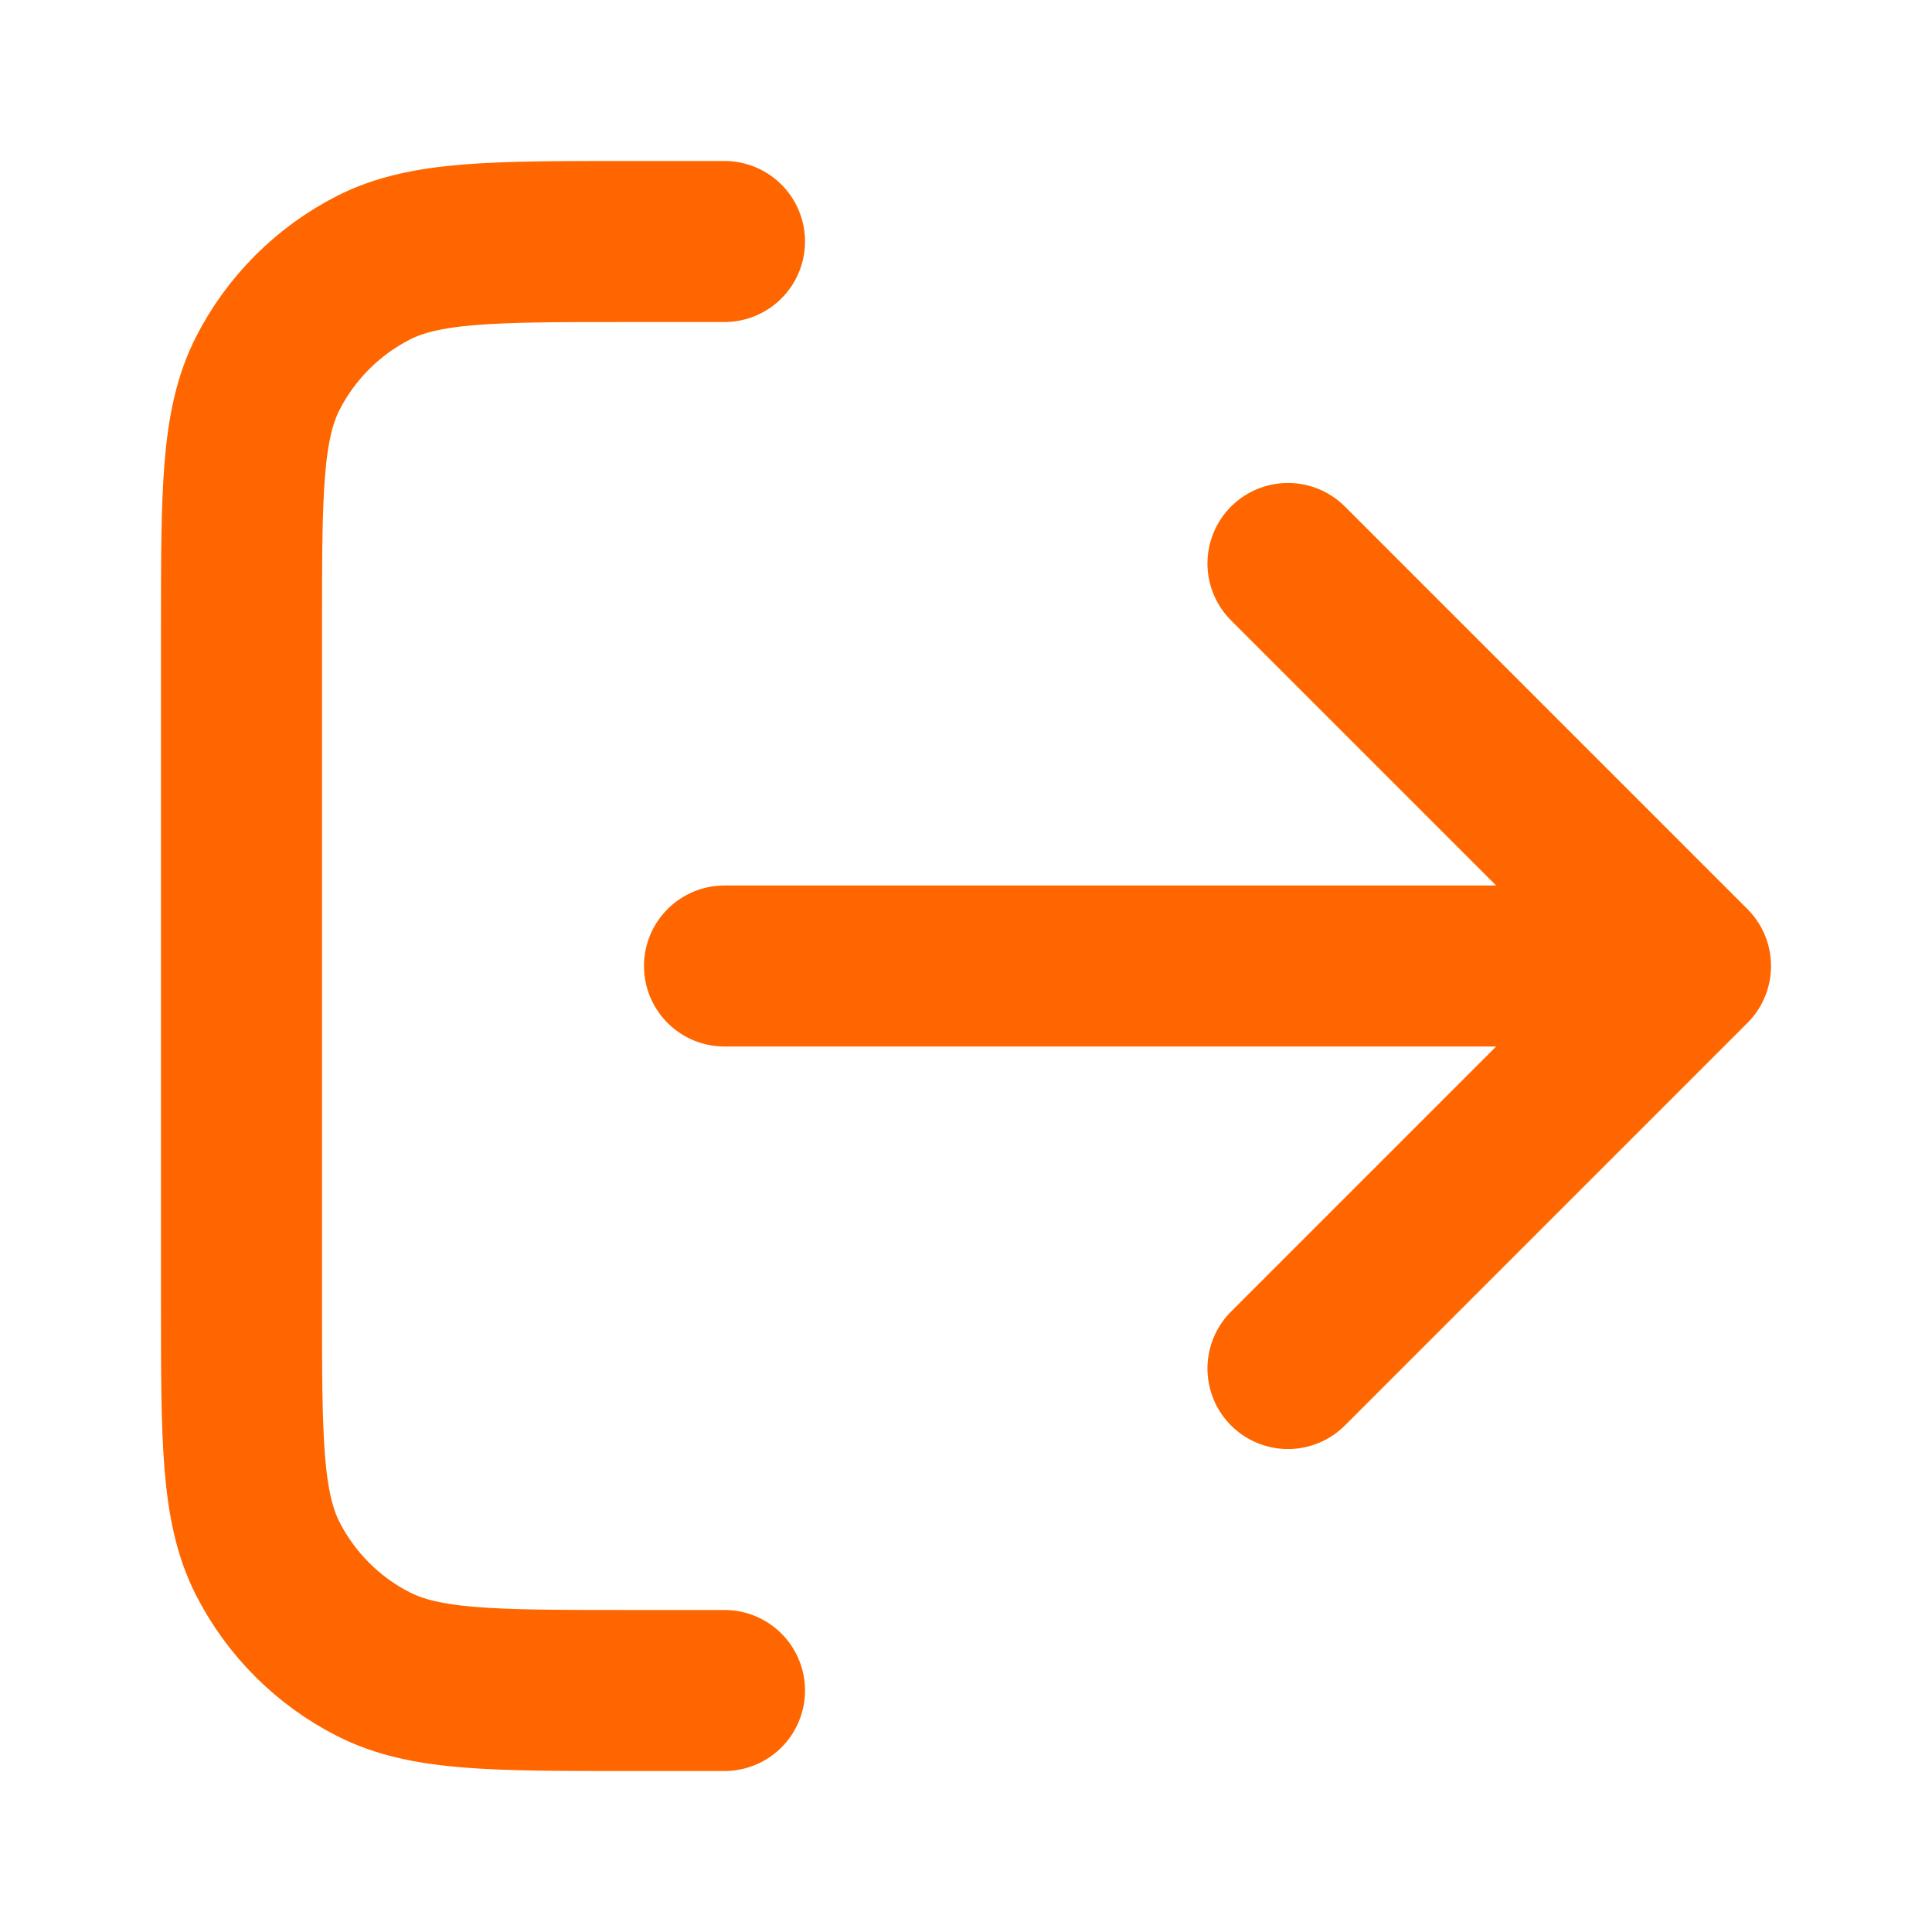
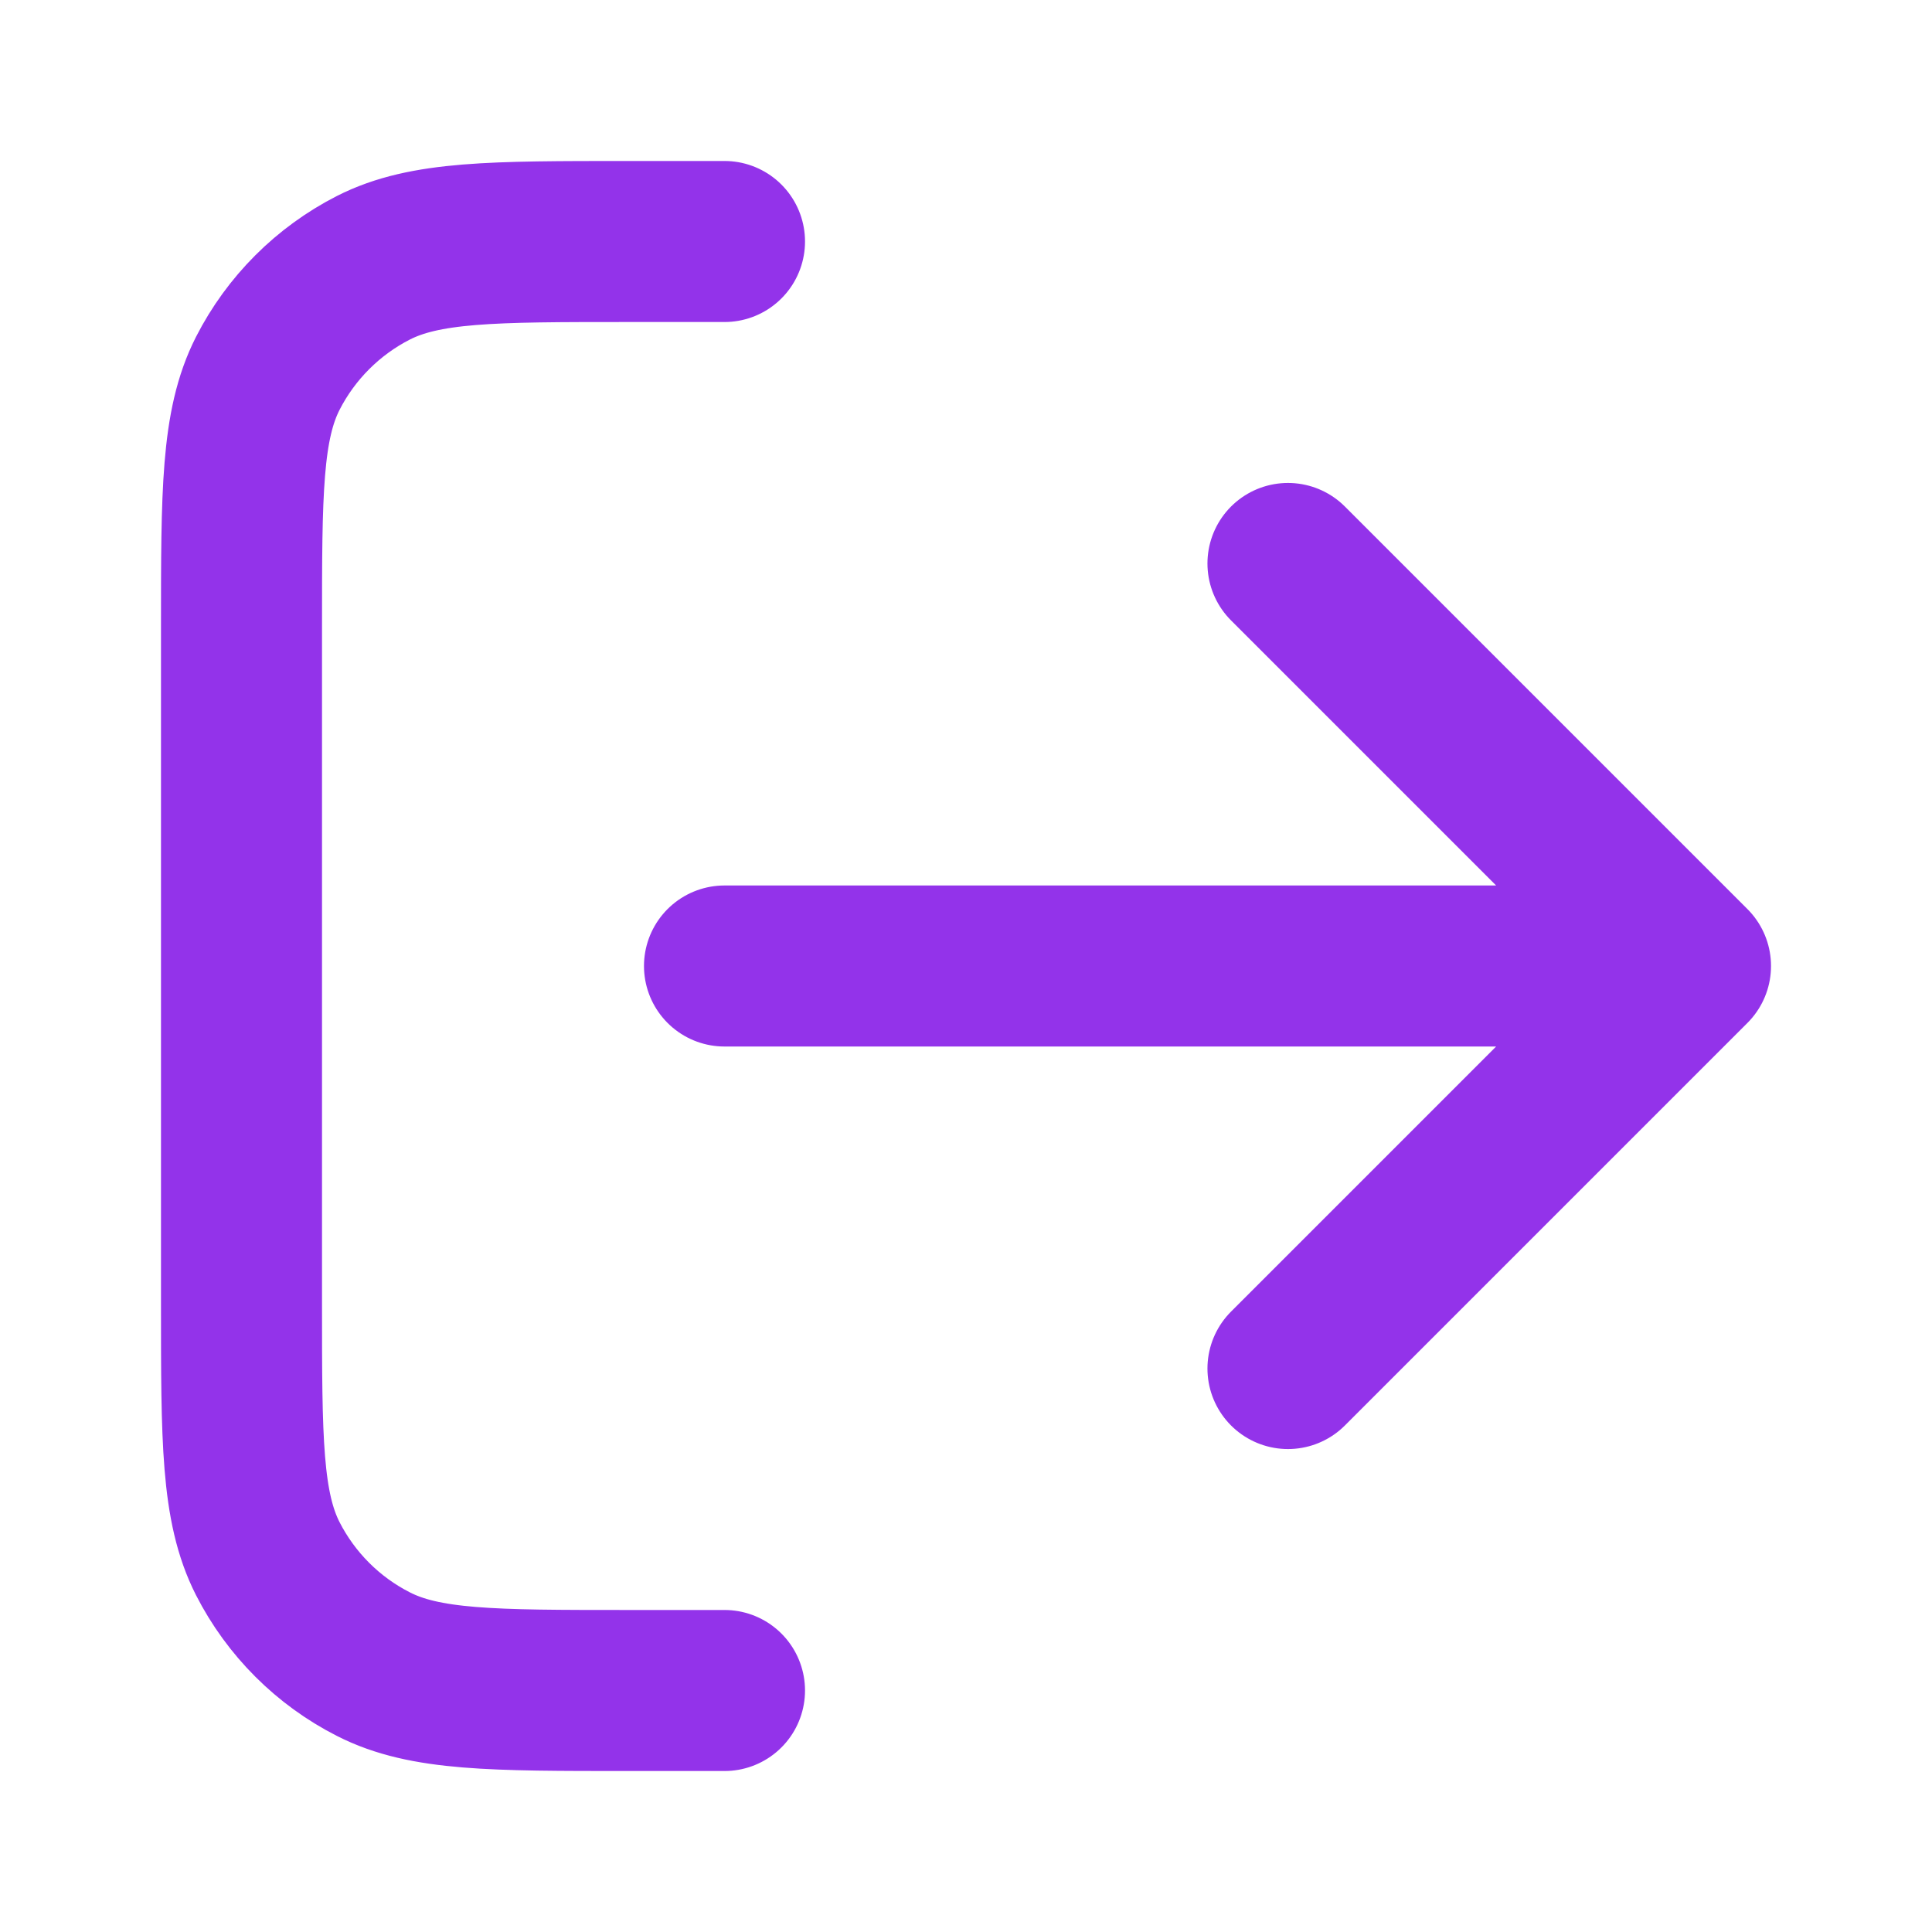
<svg xmlns="http://www.w3.org/2000/svg" width="20" height="20" viewBox="0 0 20 20" fill="none">
-   <path d="M13.333 14.167L17.5 10M17.5 10L13.333 5.833M17.5 10H7.5M7.5 2.5H6.5C5.1 2.5 4.4 2.5 3.865 2.772C3.395 3.012 3.012 3.395 2.772 3.865C2.5 4.4 2.5 5.1 2.5 6.5V13.5C2.5 14.9 2.5 15.6 2.772 16.135C3.012 16.605 3.395 16.988 3.865 17.227C4.4 17.5 5.1 17.5 6.5 17.5H7.5" stroke="#FF6600" stroke-width="1.667" stroke-linecap="round" stroke-linejoin="round" />
+   <path d="M13.333 14.167L17.5 10M17.5 10L13.333 5.833M17.5 10H7.5M7.5 2.5H6.5C5.1 2.5 4.4 2.5 3.865 2.772C3.395 3.012 3.012 3.395 2.772 3.865C2.5 4.4 2.5 5.1 2.5 6.5V13.5C2.5 14.9 2.5 15.6 2.772 16.135C3.012 16.605 3.395 16.988 3.865 17.227C4.4 17.5 5.1 17.5 6.5 17.5H7.5" stroke="#9333EA" stroke-width="1.667" stroke-linecap="round" stroke-linejoin="round" />
</svg>
